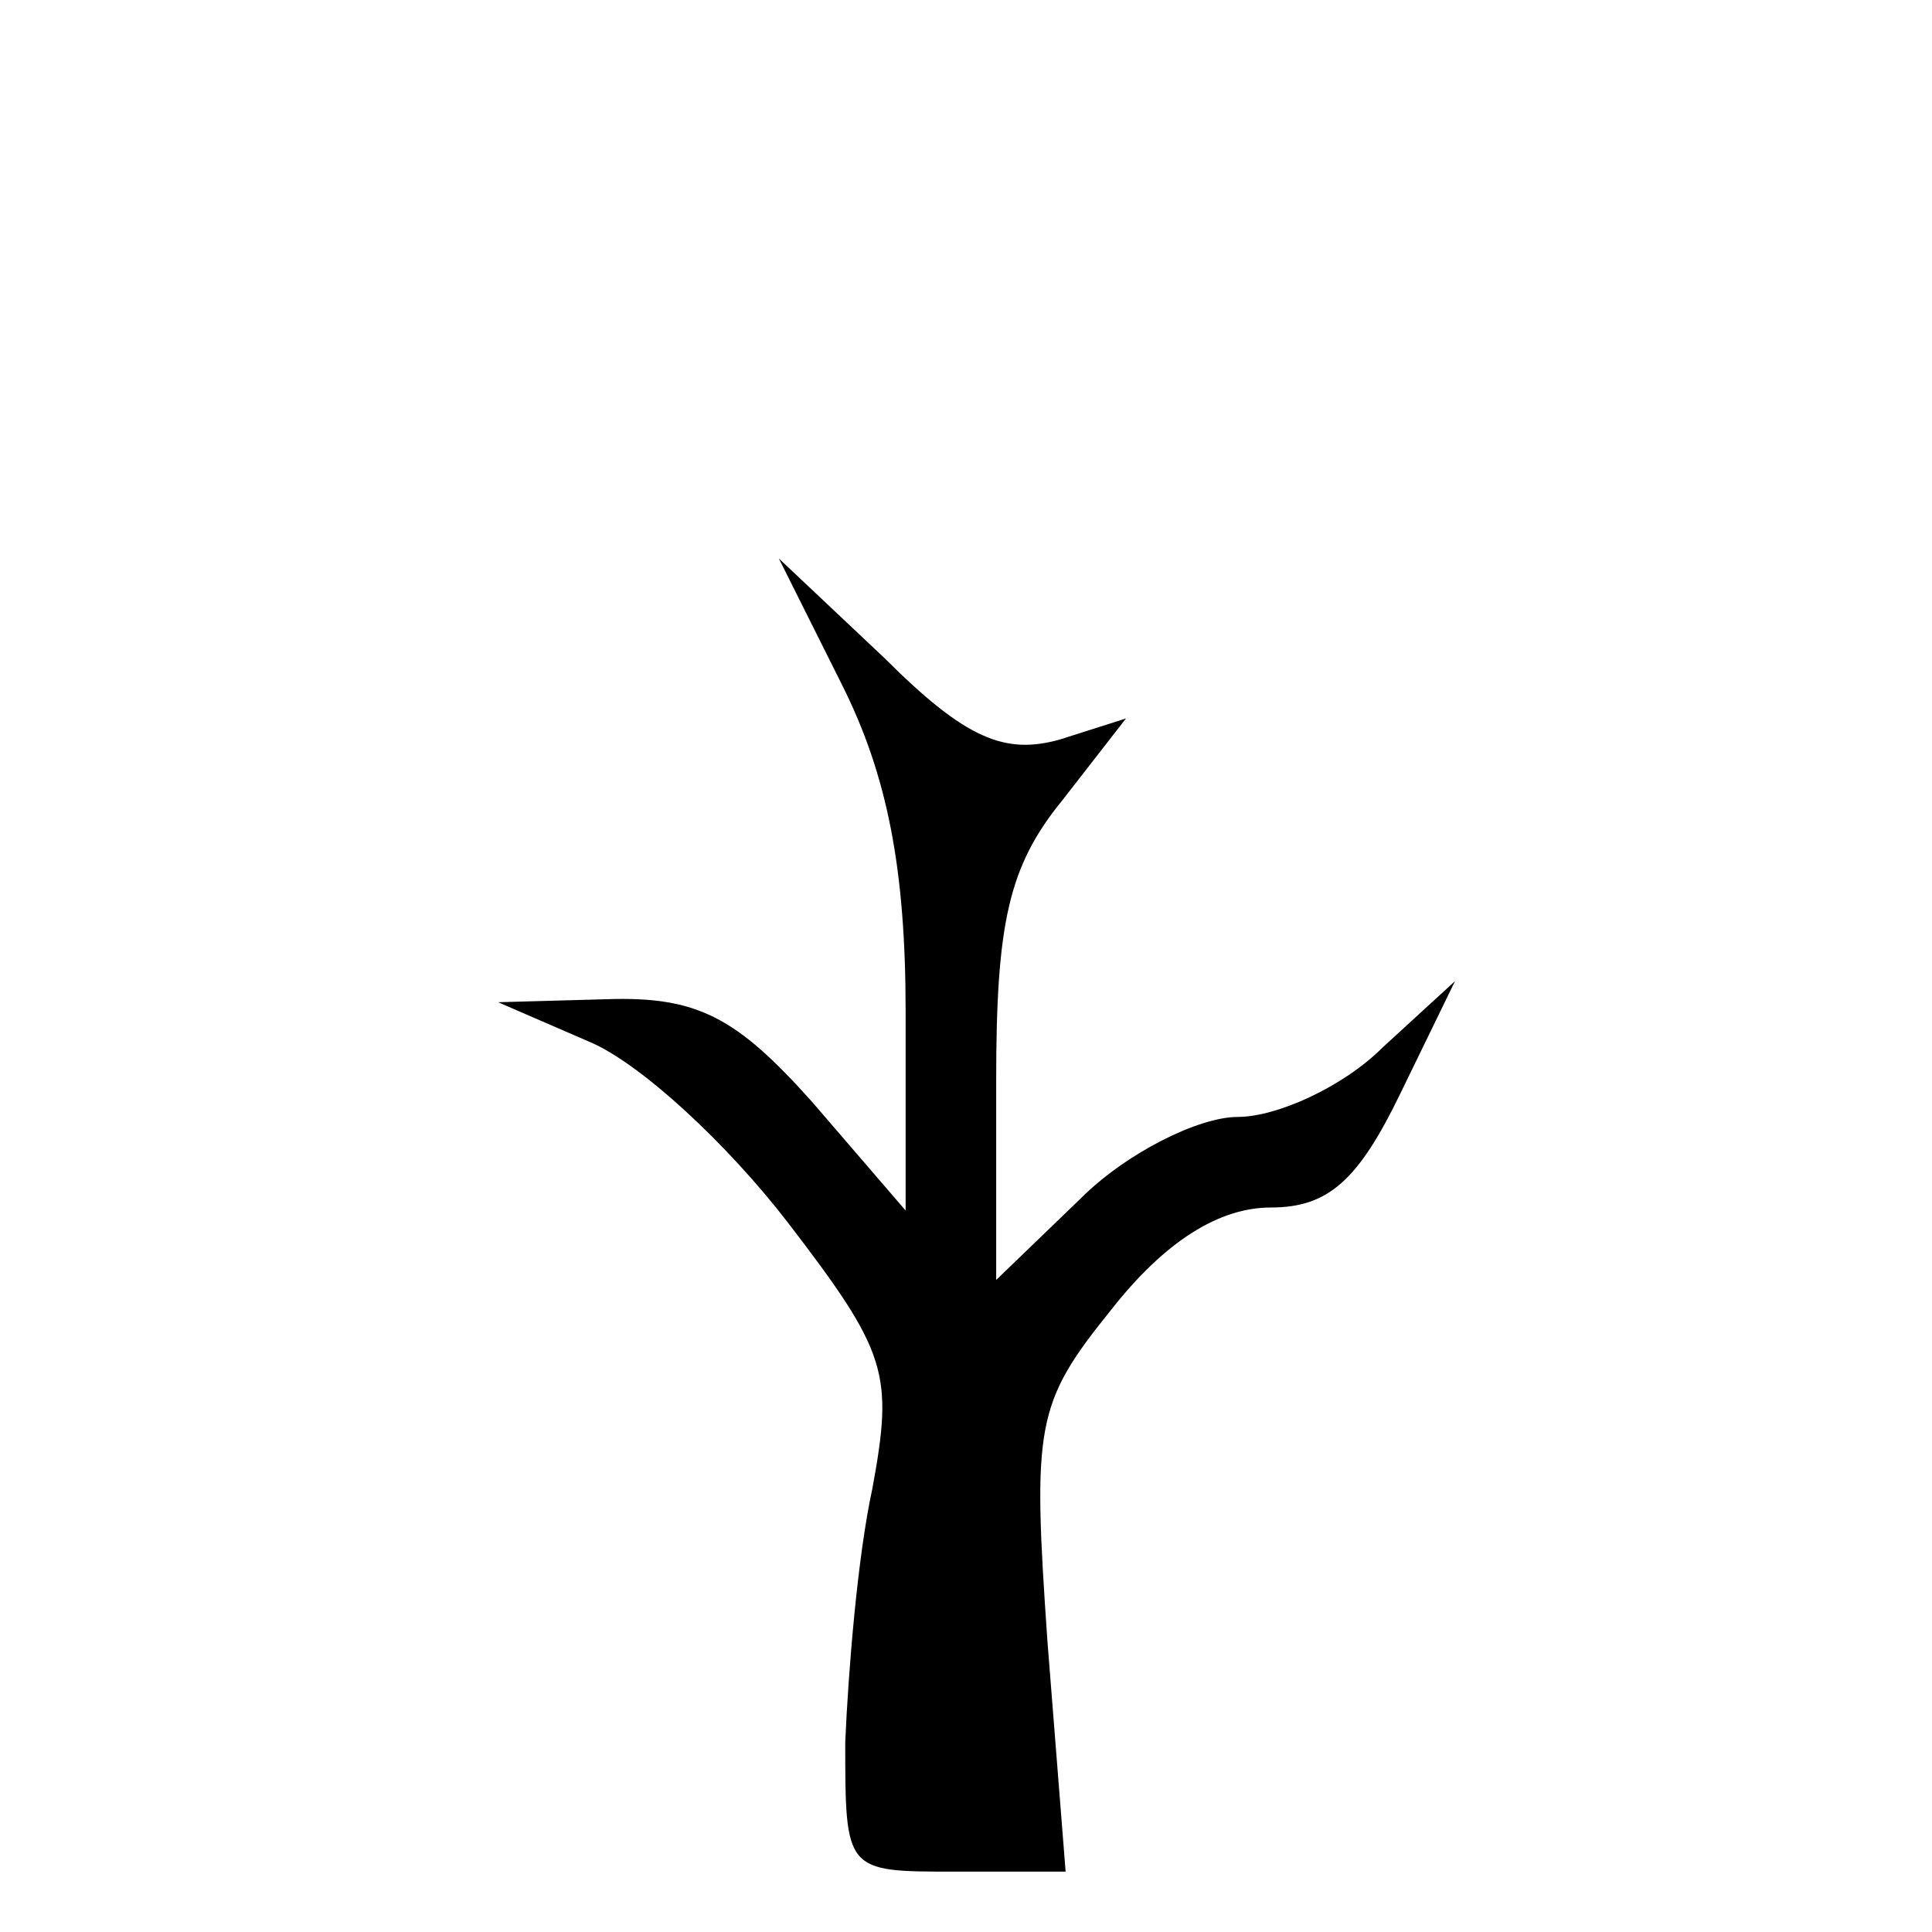
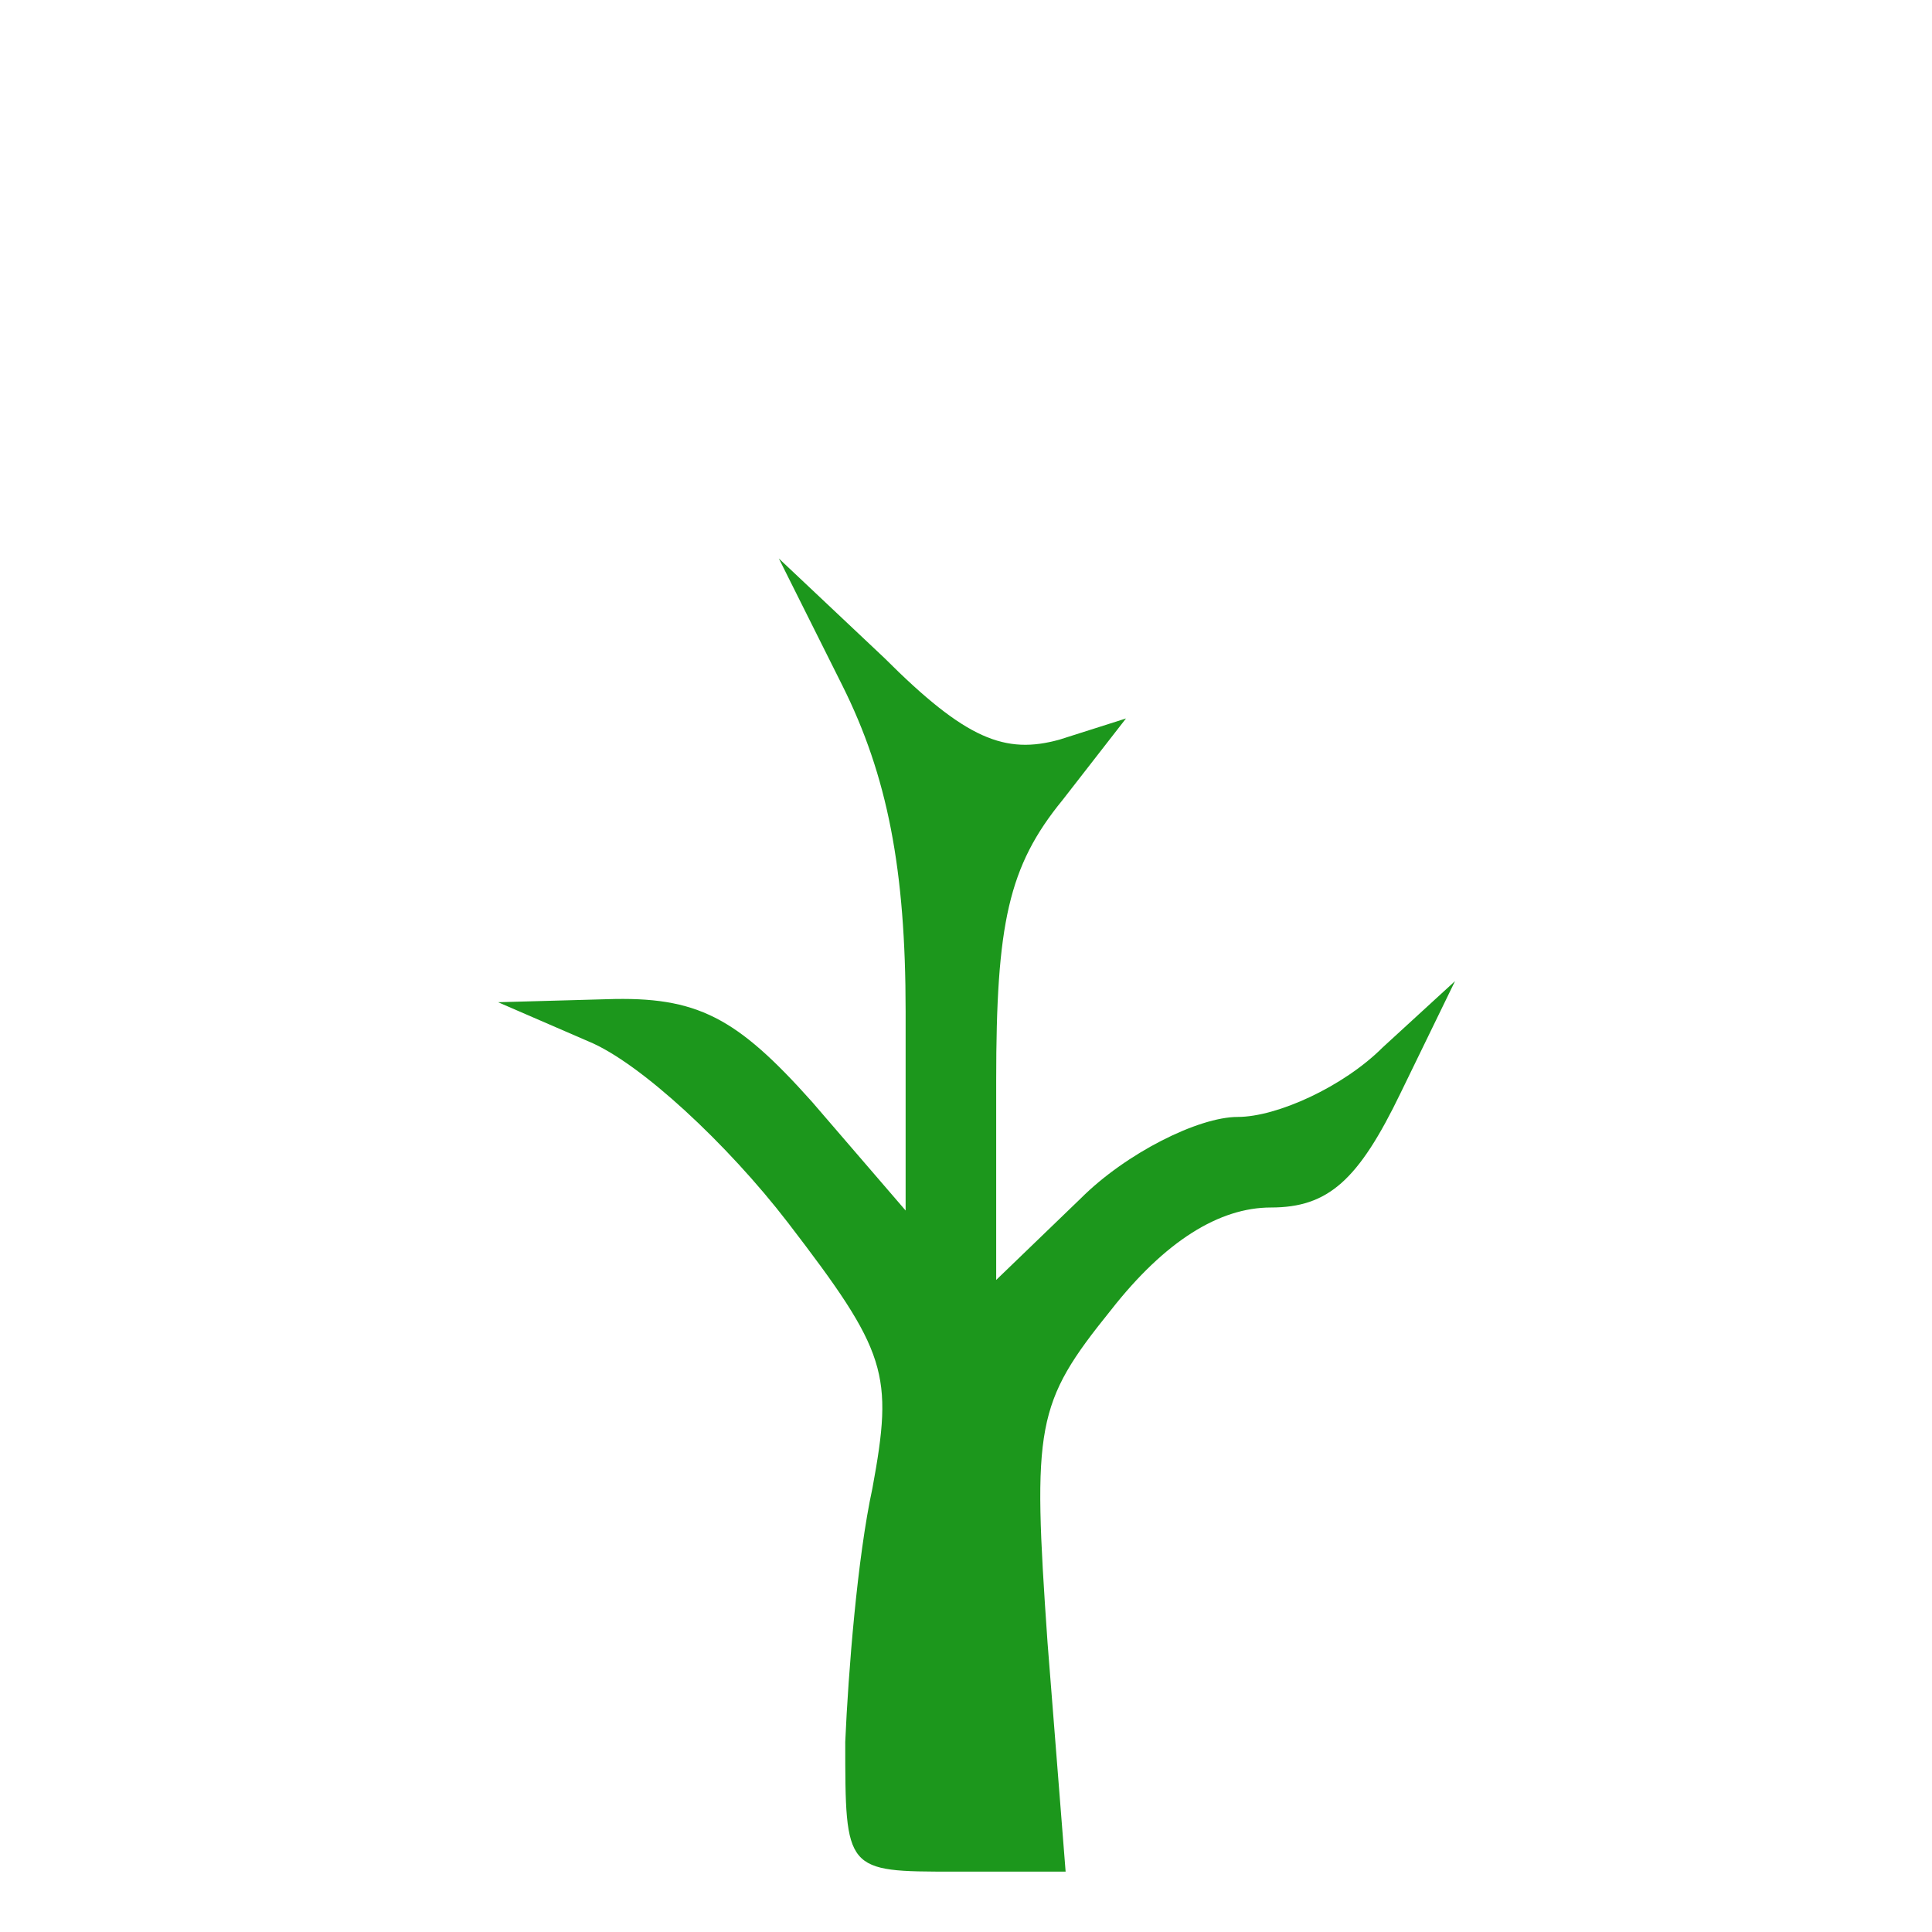
<svg xmlns="http://www.w3.org/2000/svg" version="1.0" width="64pt" height="64pt" viewBox="0 0 64 64" preserveAspectRatio="xMidYMid meet">
-   <g transform="translate(0,64) scale(0.1,-0.1)" fill="#000000" stroke="none">
+   <g transform="translate(0,64) scale(0.1,-0.1)" fill="#1c971c" stroke="none">
    <path d="M279 413 c15 -30 21 -61 21 -108 l0 -66 -31 36 c-25 28 -38 35 -68 34 l-36 -1 30 -13 c17 -7 46 -34 66 -60 33 -43 35 -50 28 -88 -5 -23 -8 -61 -9 -84 0 -43 0 -43 36 -43 l37 0 -6 76 c-5 72 -4 79 21 110 18 23 36 34 53 34 19 0 29 9 43 38 l18 37 -24 -22 c-13 -13 -35 -23 -48 -23 -13 0 -37 -12 -52 -27 l-28 -27 0 66 c0 52 4 71 22 93 l21 27 -22 -7 c-18 -5 -31 0 -58 27 l-35 33 21 -42z" />
  </g>
</svg>
